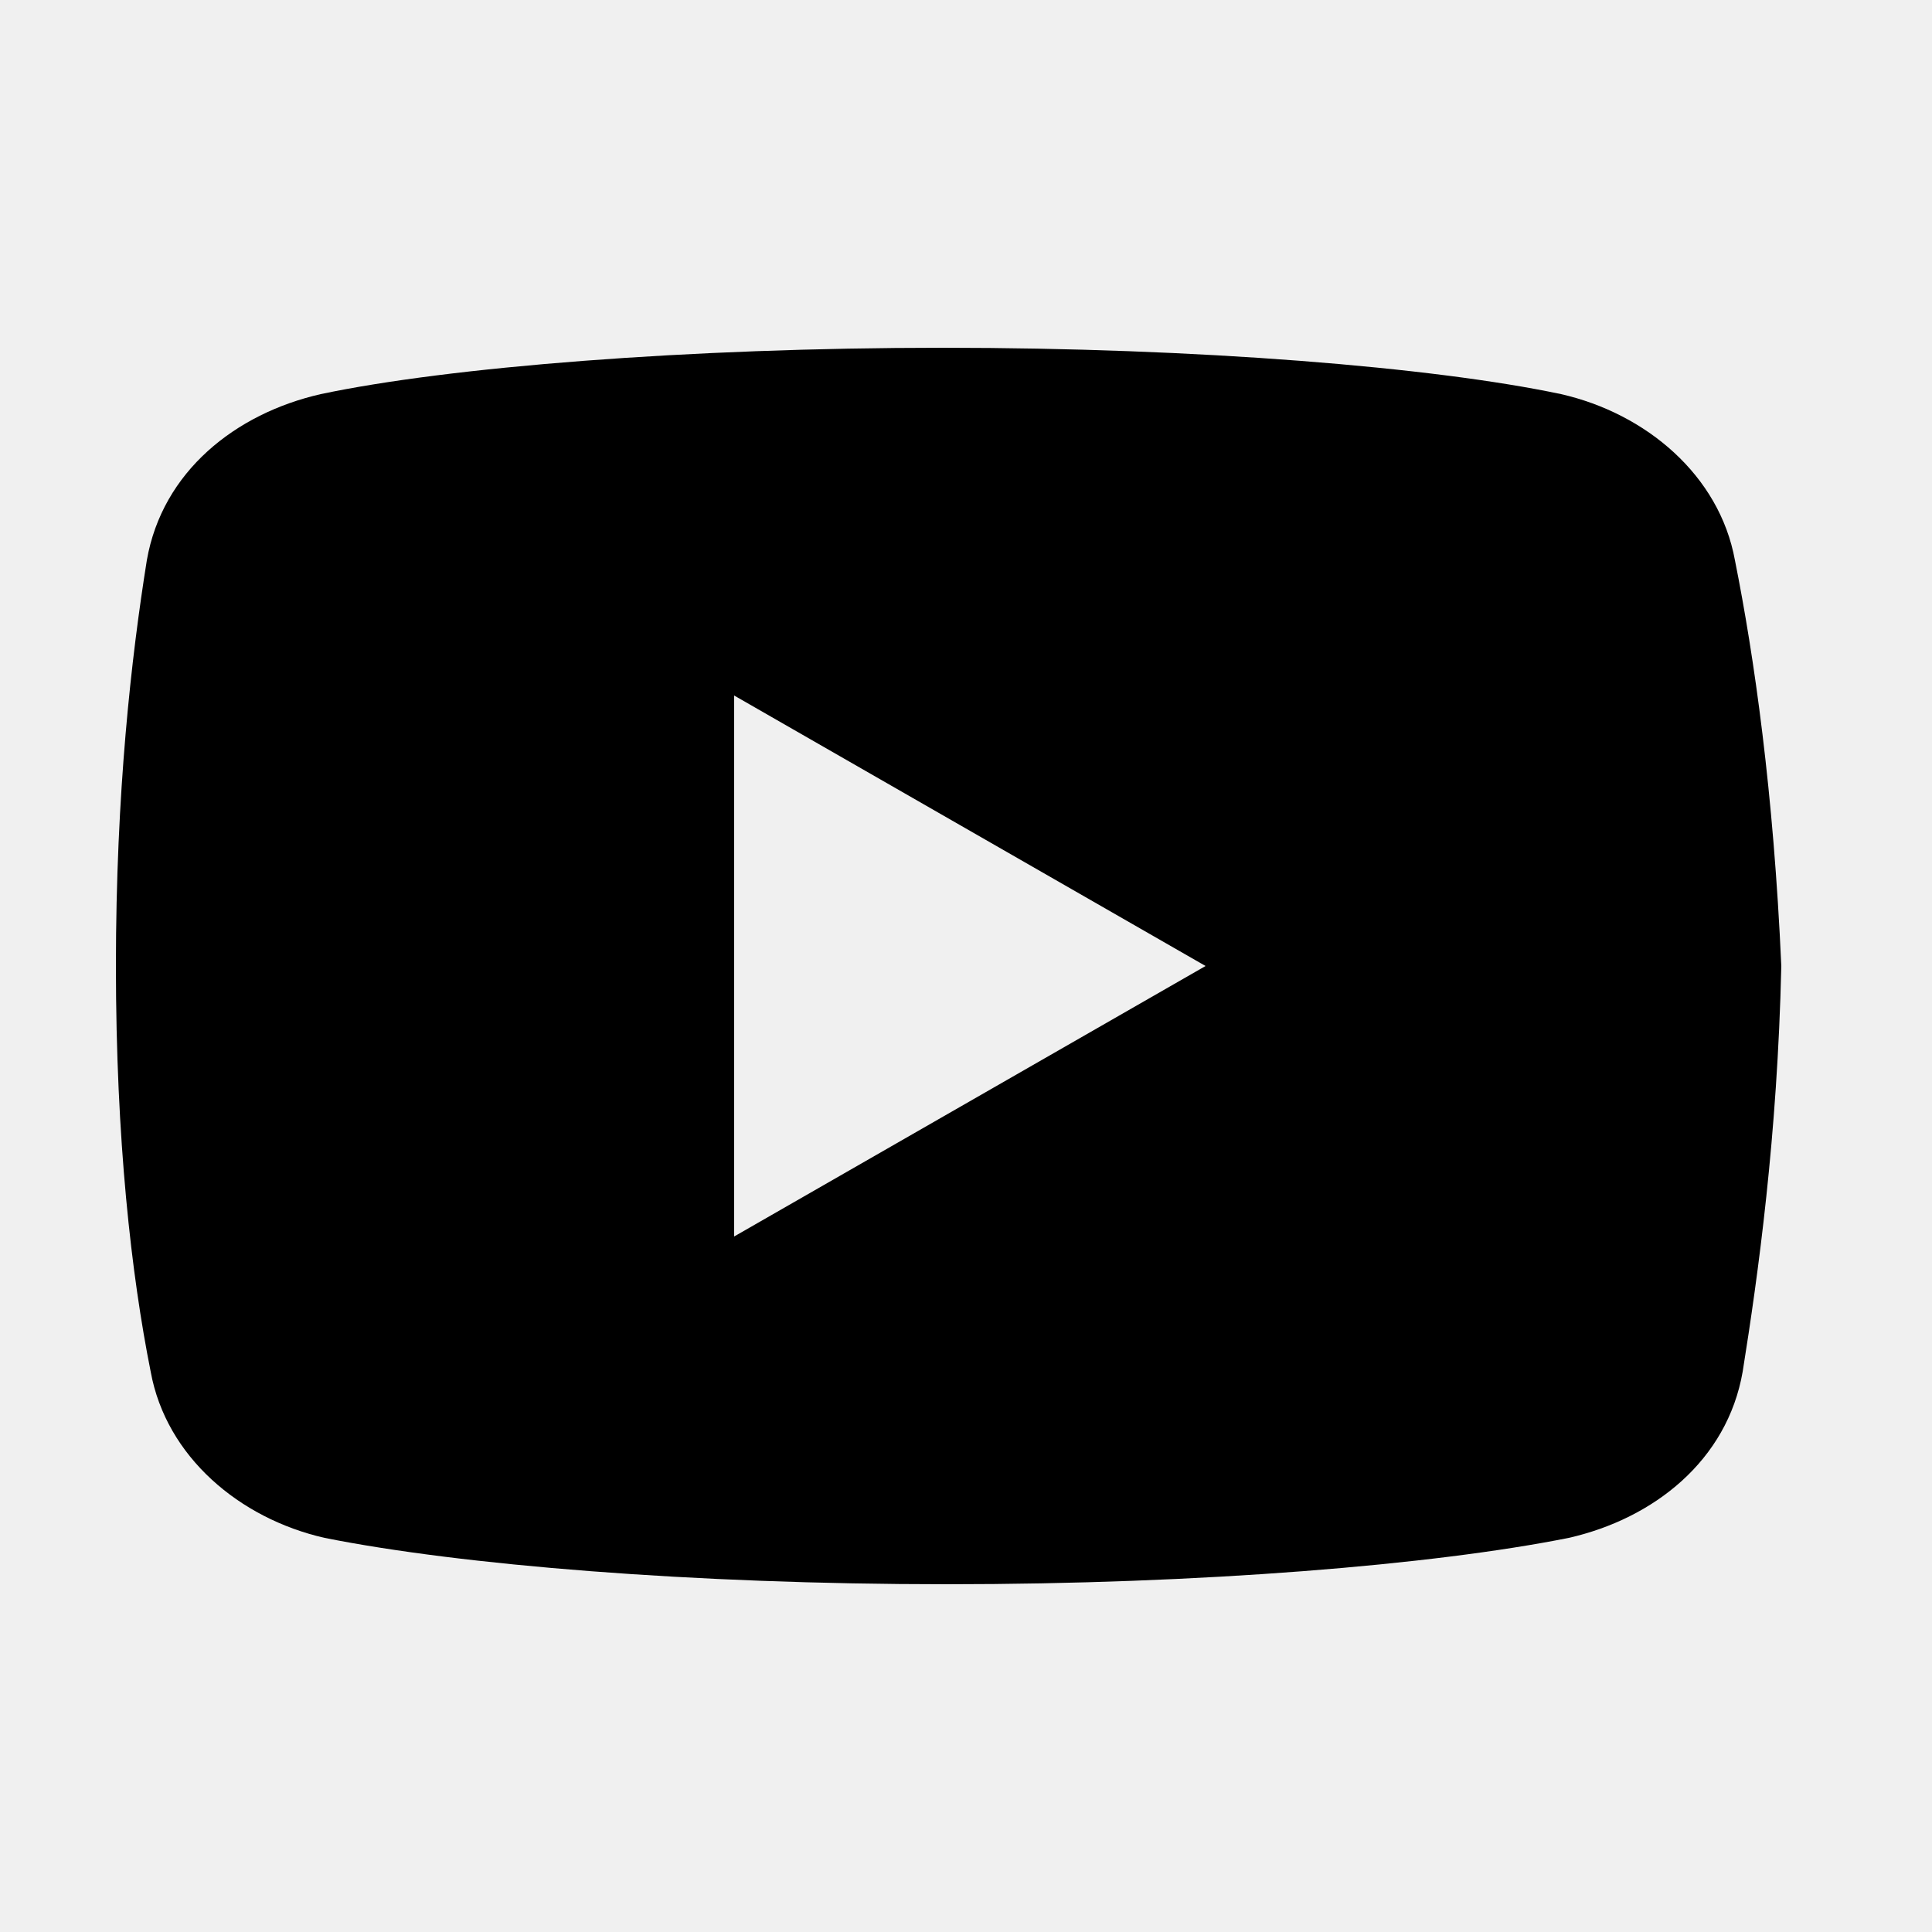
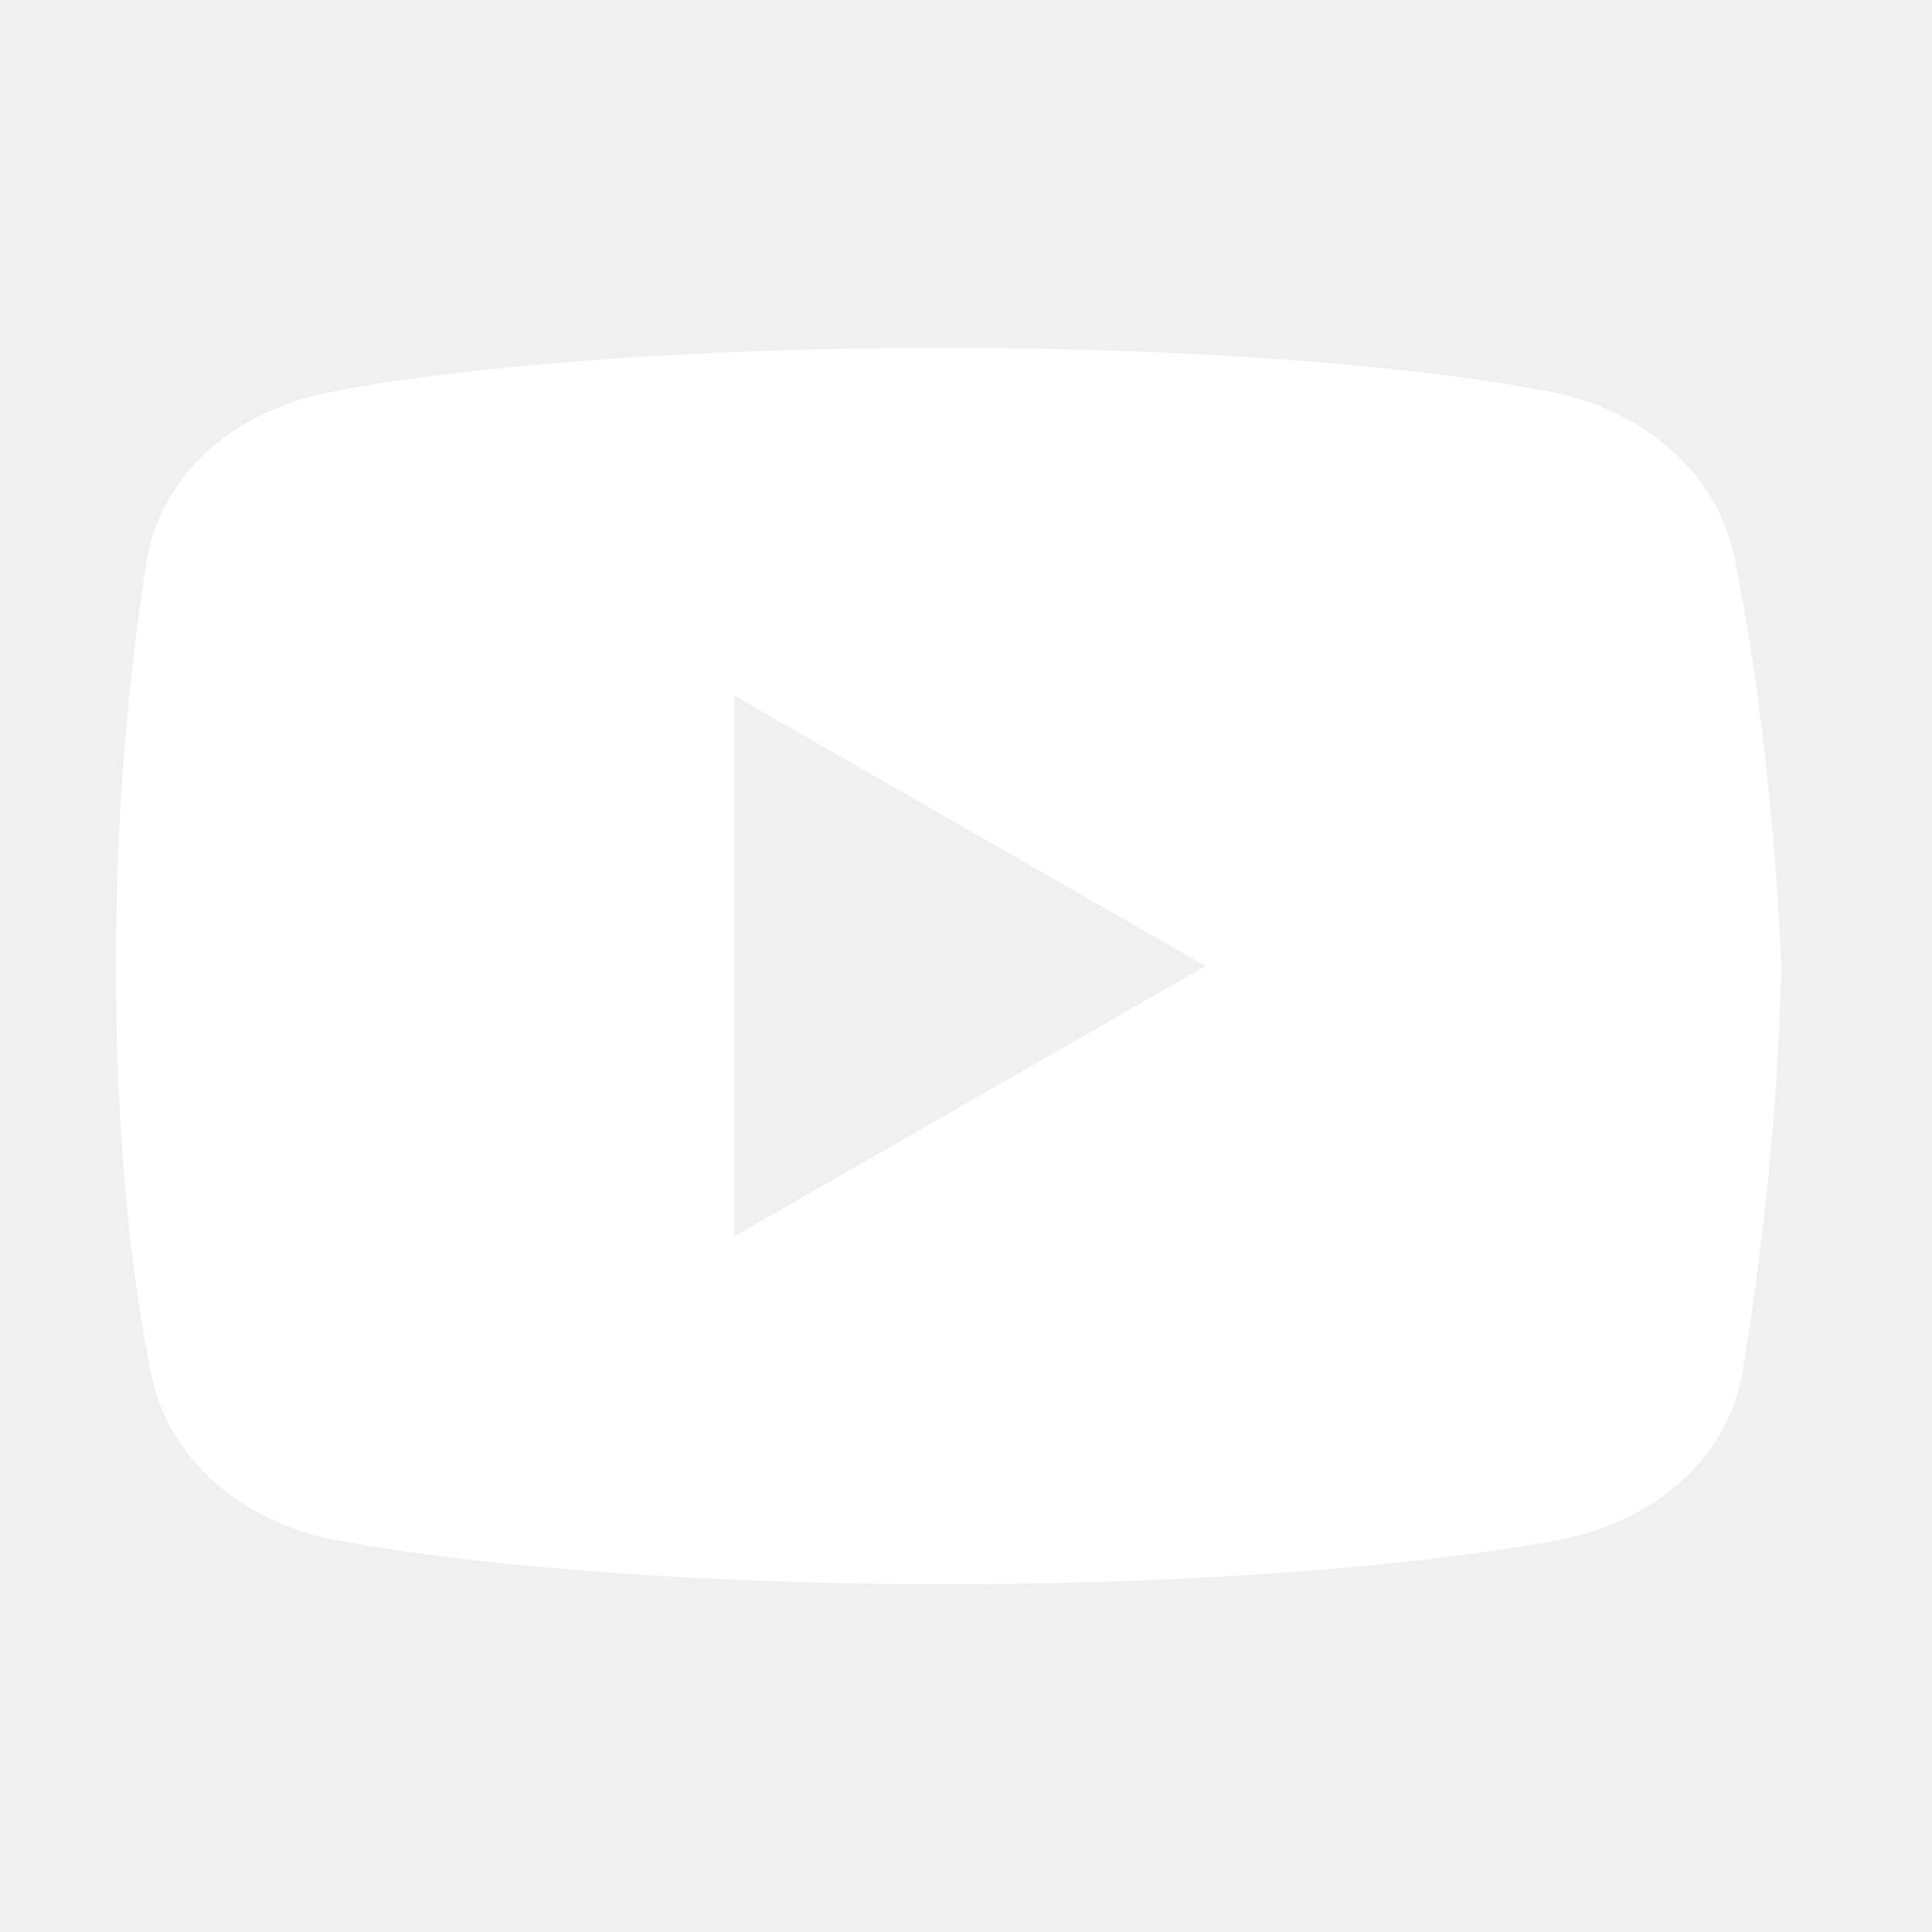
- <svg xmlns="http://www.w3.org/2000/svg" viewBox="0 0 50 50" width="100px" height="100px">
+ <svg xmlns="http://www.w3.org/2000/svg" fill="white" viewBox="0 0 50 50" width="100px" height="100px">
  <g>
    <path d="M44.9,14.5c-0.4-2.2-2.3-3.8-4.5-4.3C37.1,9.5,31,9,24.4,9c-6.6,0-12.8,0.5-16.1,1.2c-2.2,0.5-4.1,2-4.5,4.3C3.4,17,3,20.5,3,25s0.4,8,0.9,10.5c0.4,2.2,2.3,3.8,4.5,4.3c3.5,0.7,9.5,1.2,16.1,1.2s12.6-0.5,16.1-1.2c2.2-0.5,4.1-2,4.5-4.3c0.4-2.5,0.9-6.1,1-10.5C45.9,20.5,45.4,17,44.9,14.5z M19,32V18l12.2,7L19,32z" />
  </g>
</svg>
